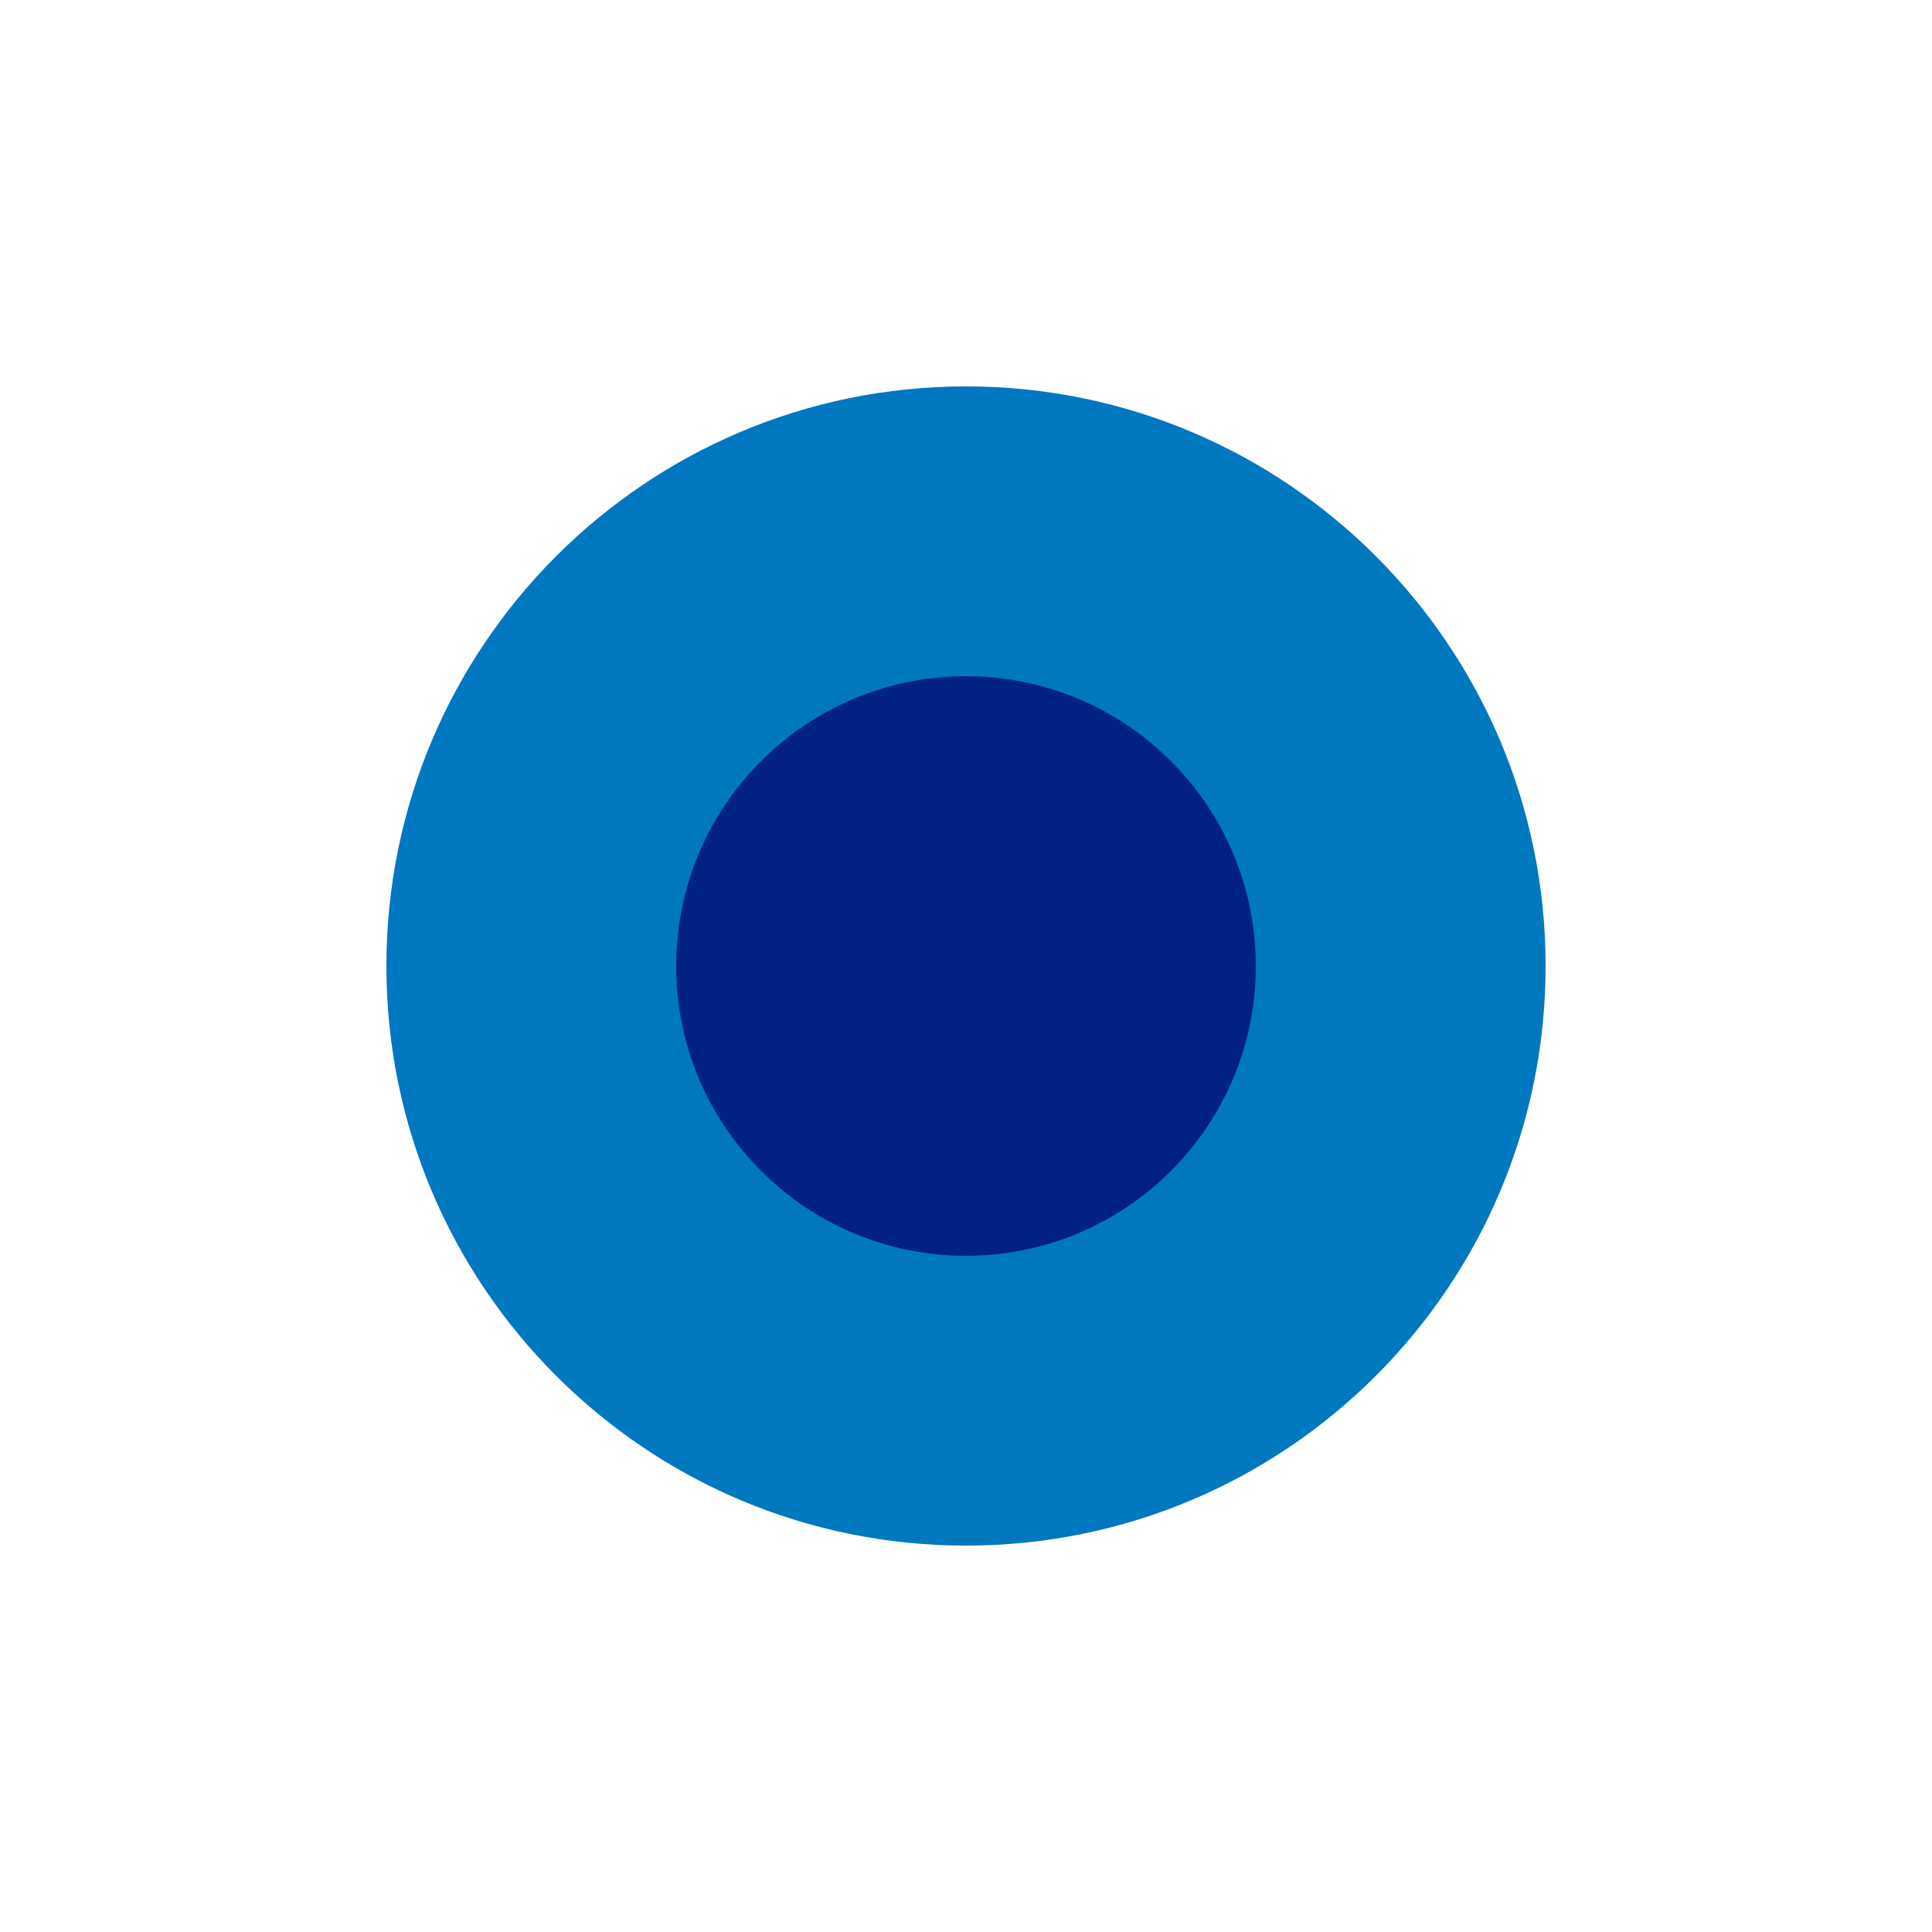
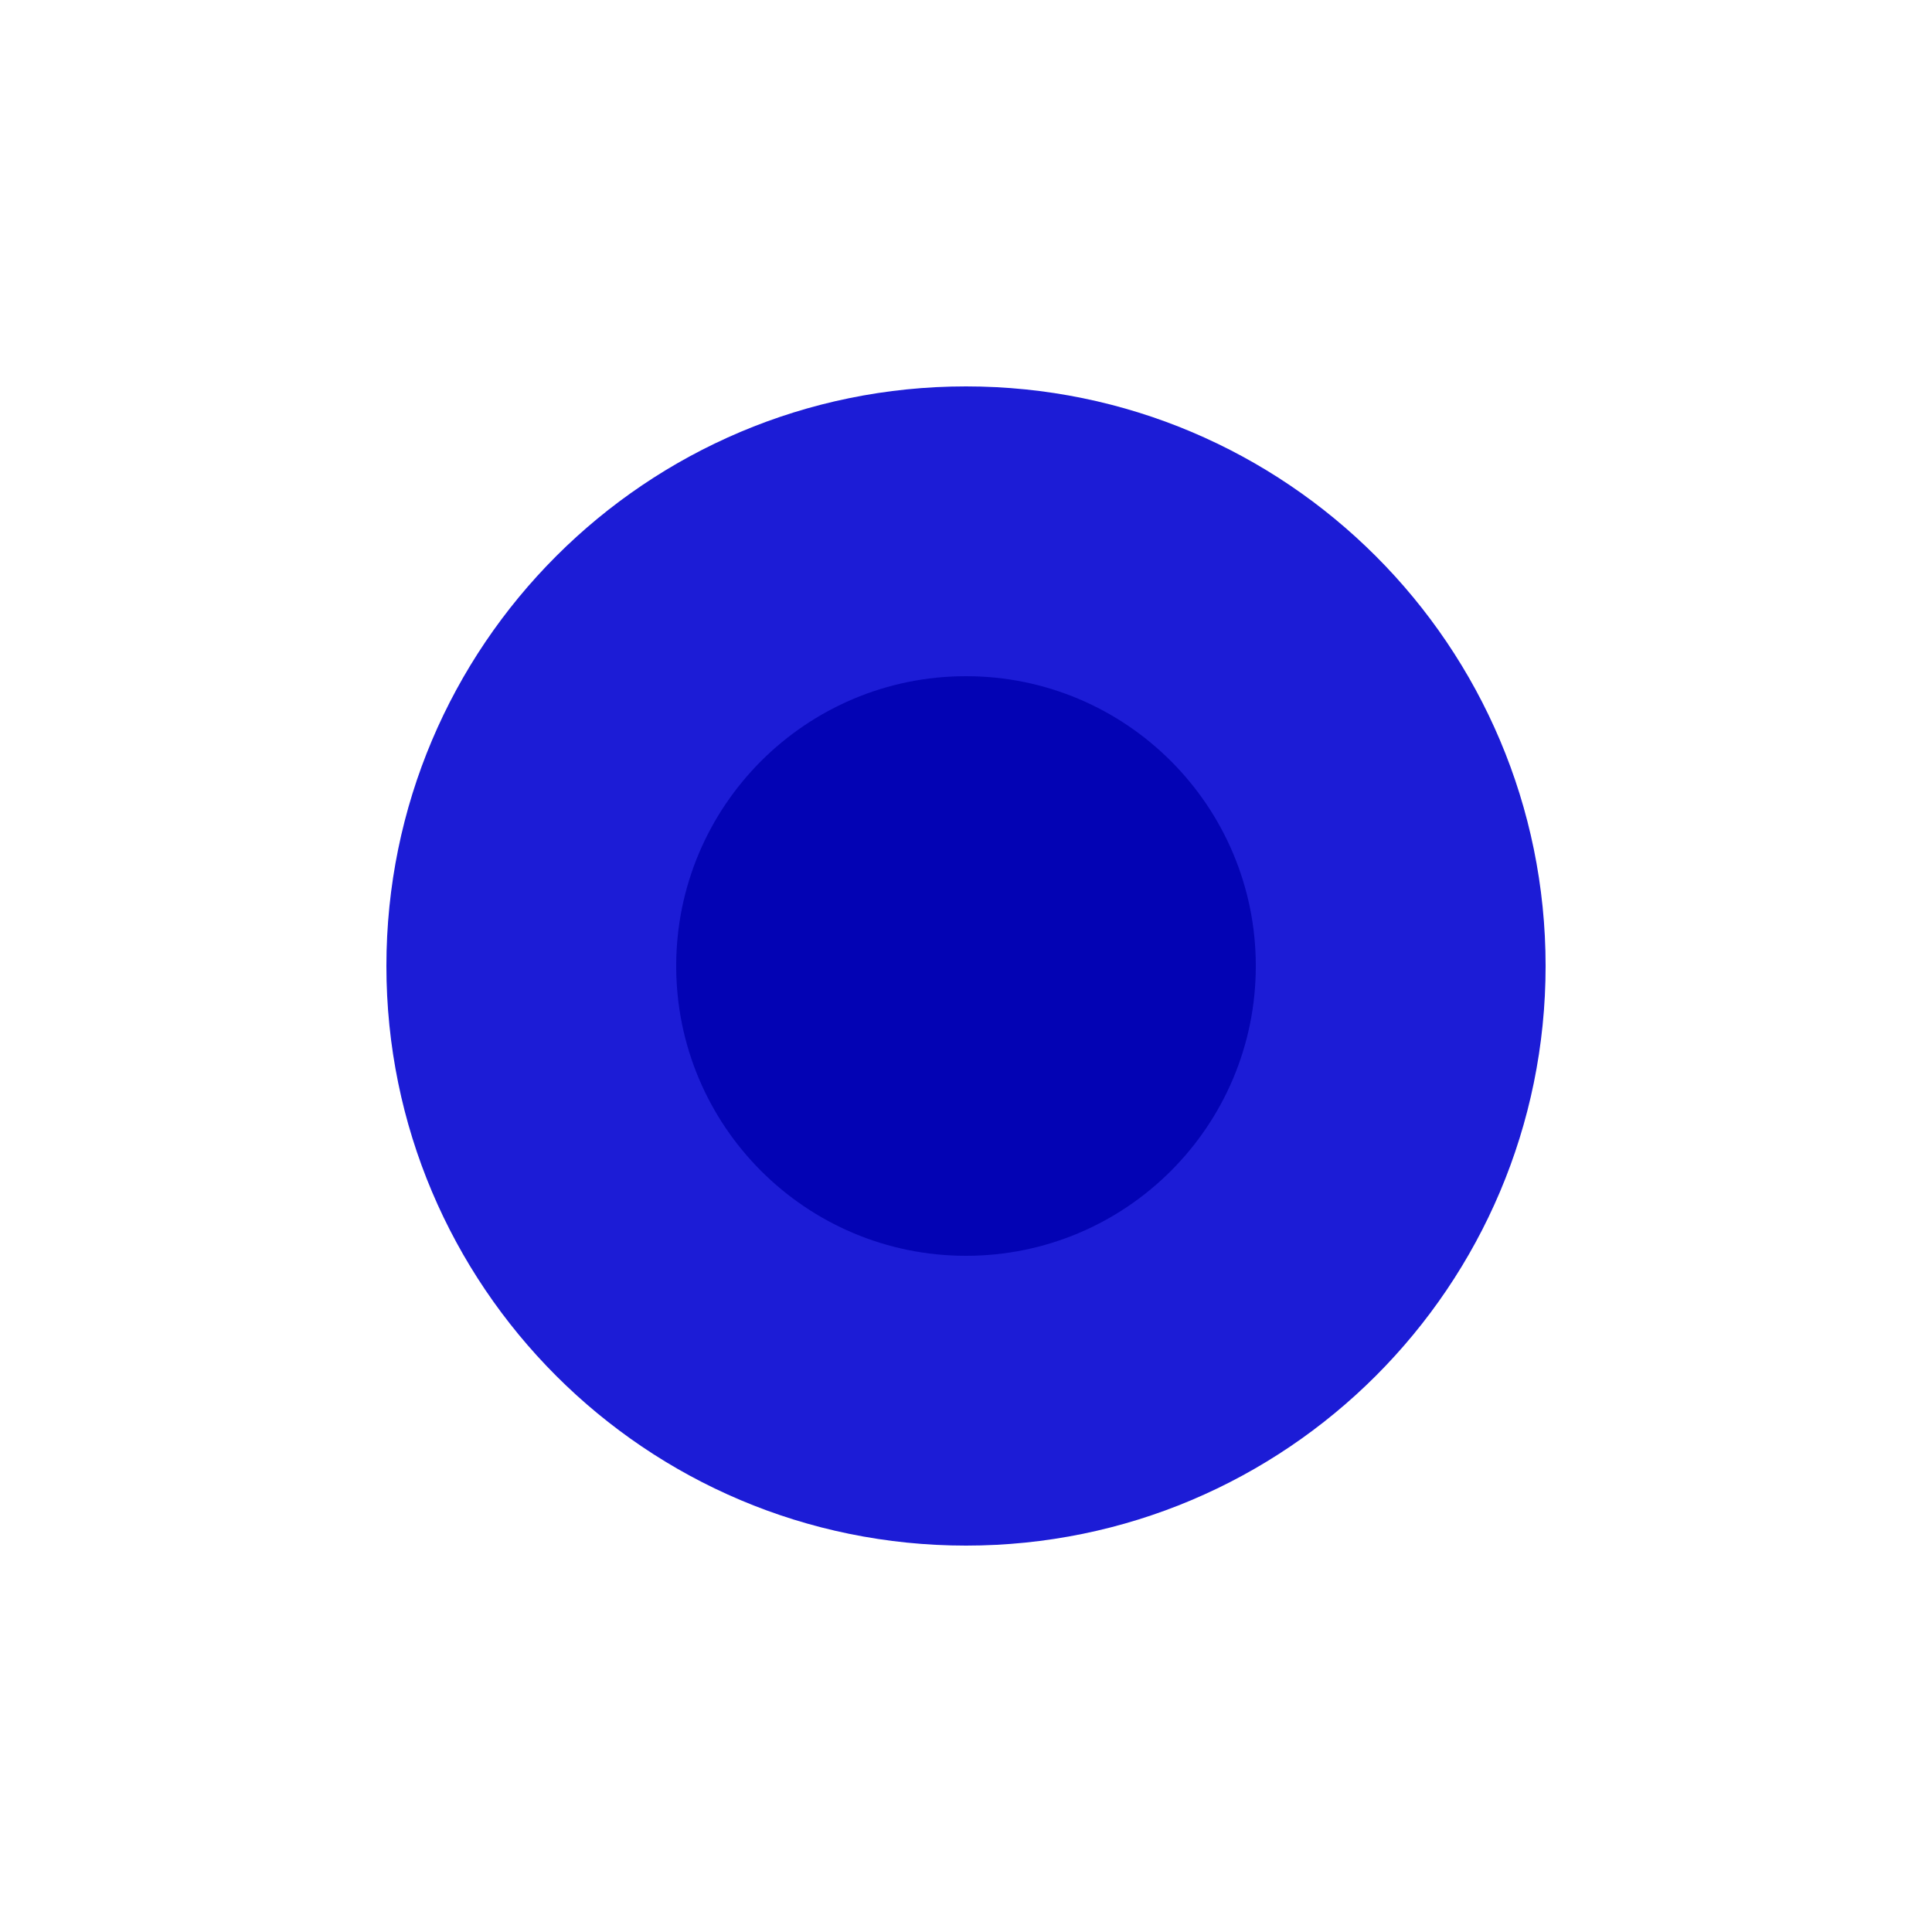
<svg xmlns="http://www.w3.org/2000/svg" viewBox="0 0 200 200">
-   <circle cx="100" cy="100" r="60" fill="#0078bf" />
-   <circle cx="100" cy="100" r="30" fill="#ff48b0" style="mix-blend-mode:multiply" />
+   <circle cx="100" cy="100" r="60" fill="#1c1cd6" />
+   <circle cx="100" cy="100" r="30" fill="#1c1cd6" style="mix-blend-mode:multiply" />
</svg>
